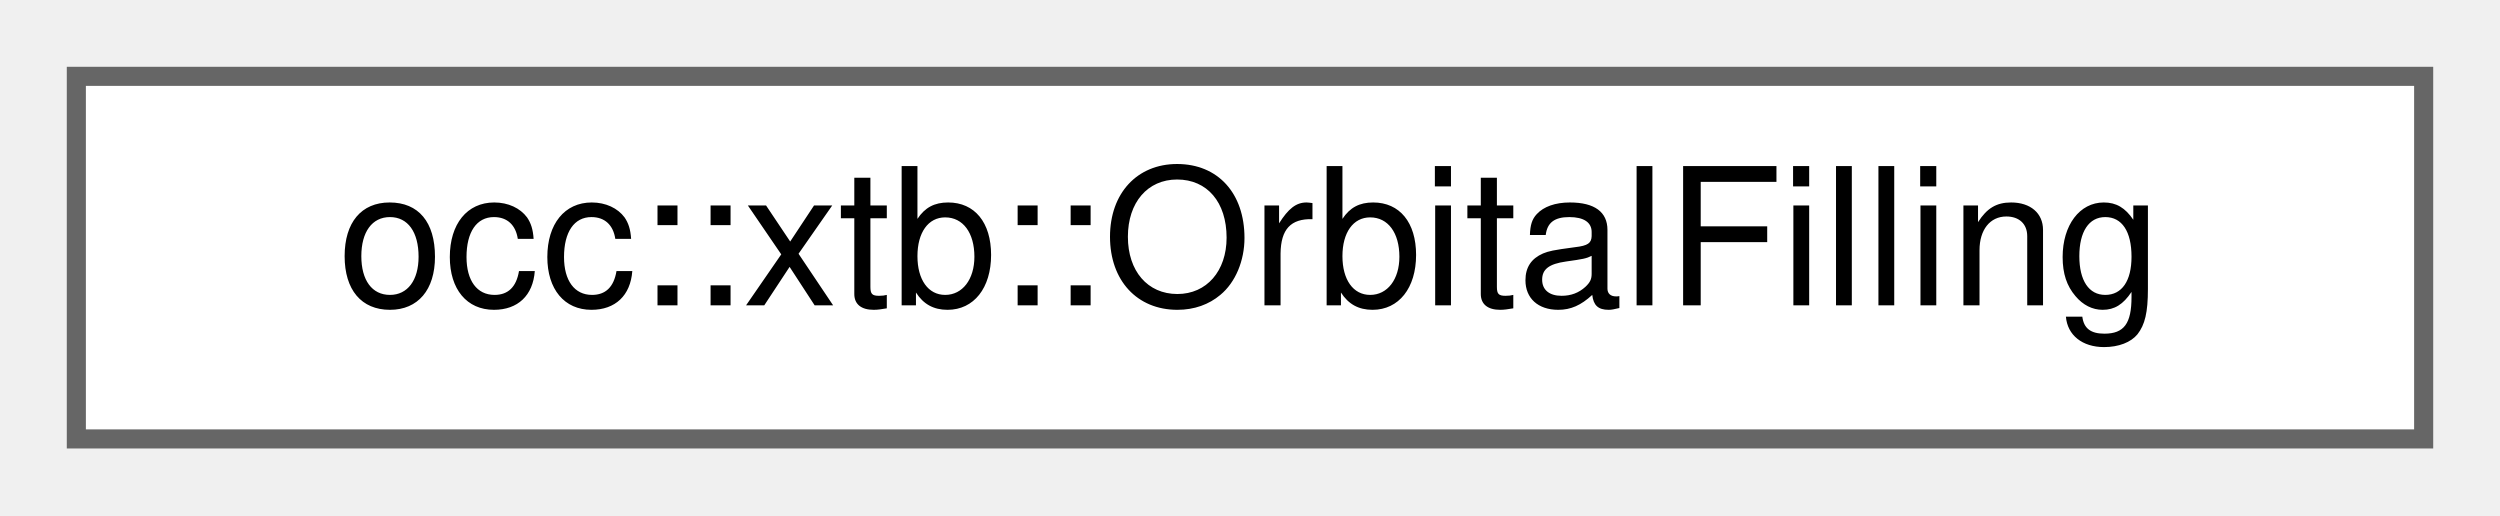
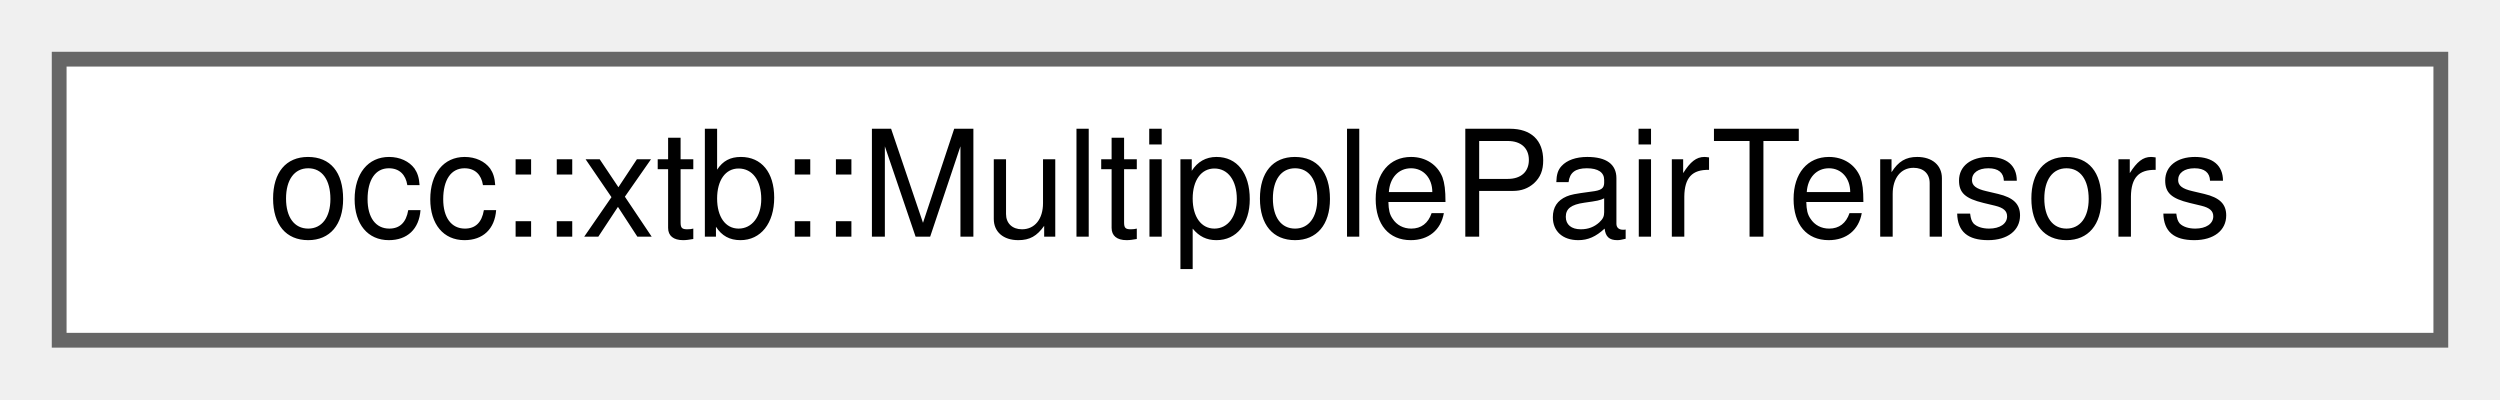
- <svg xmlns="http://www.w3.org/2000/svg" xmlns:xlink="http://www.w3.org/1999/xlink" width="131pt" height="27pt" viewBox="0.00 0.00 131.00 27.00">
+ <svg xmlns="http://www.w3.org/2000/svg" xmlns:xlink="http://www.w3.org/1999/xlink" width="169pt" height="27pt" viewBox="0.00 0.00 169.00 27.00">
  <g id="graph0" class="graph" transform="scale(1 1) rotate(0) translate(4 23)">
    <g id="Node000000" class="node">
      <g id="a_Node000000">
-         <a xlink:href="structocc_1_1xtb_1_1OrbitalFilling.html" target="_top" xlink:title=" ">
-           <polygon fill="white" stroke="#666666" points="123,-19 0,-19 0,0 123,0 123,-19" />
-           <text text-anchor="middle" x="61.5" y="-7" font-family="Helvetica,sans-Serif" font-size="10.00">occ::xtb::OrbitalFilling</text>
+         <a xlink:href="structocc_1_1xtb_1_1MultipolePairTensors.html" target="_top" xlink:title=" ">
+           <polygon fill="white" stroke="#666666" points="161,-19 0,-19 0,0 161,0 161,-19" />
+           <text text-anchor="middle" x="80.5" y="-7" font-family="Helvetica,sans-Serif" font-size="10.00">occ::xtb::MultipolePairTensors</text>
        </a>
      </g>
    </g>
  </g>
</svg>
